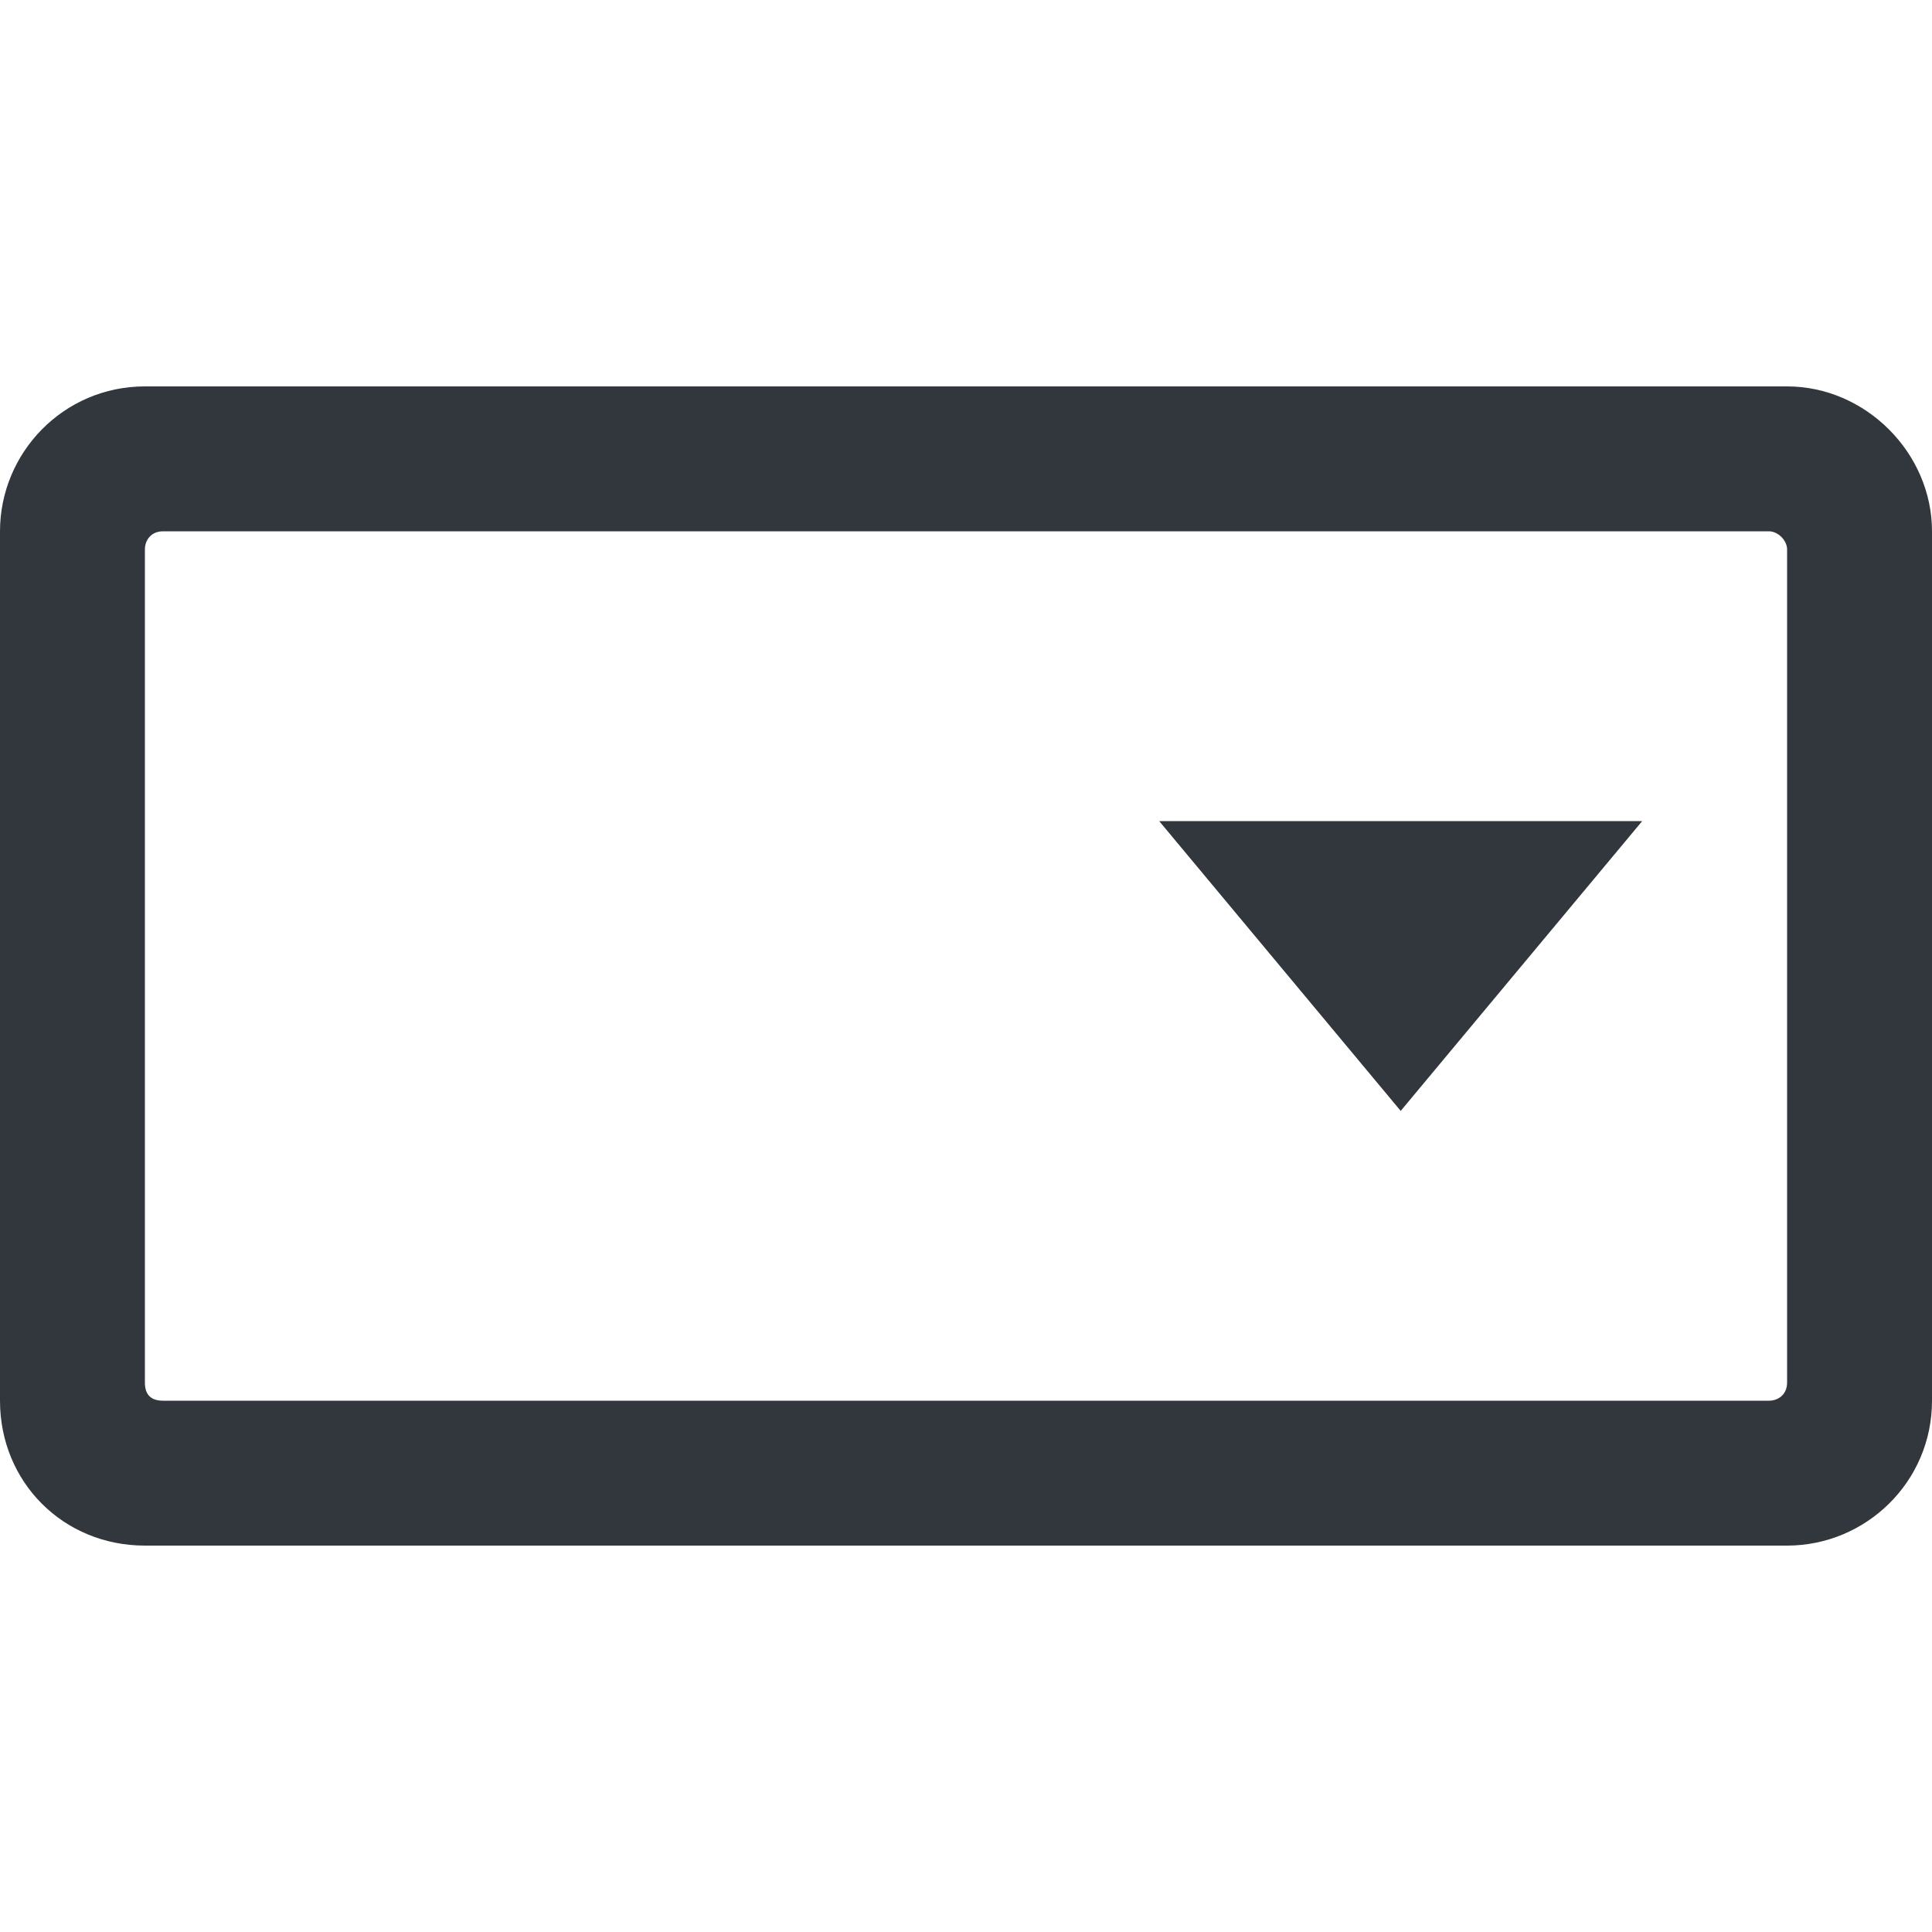
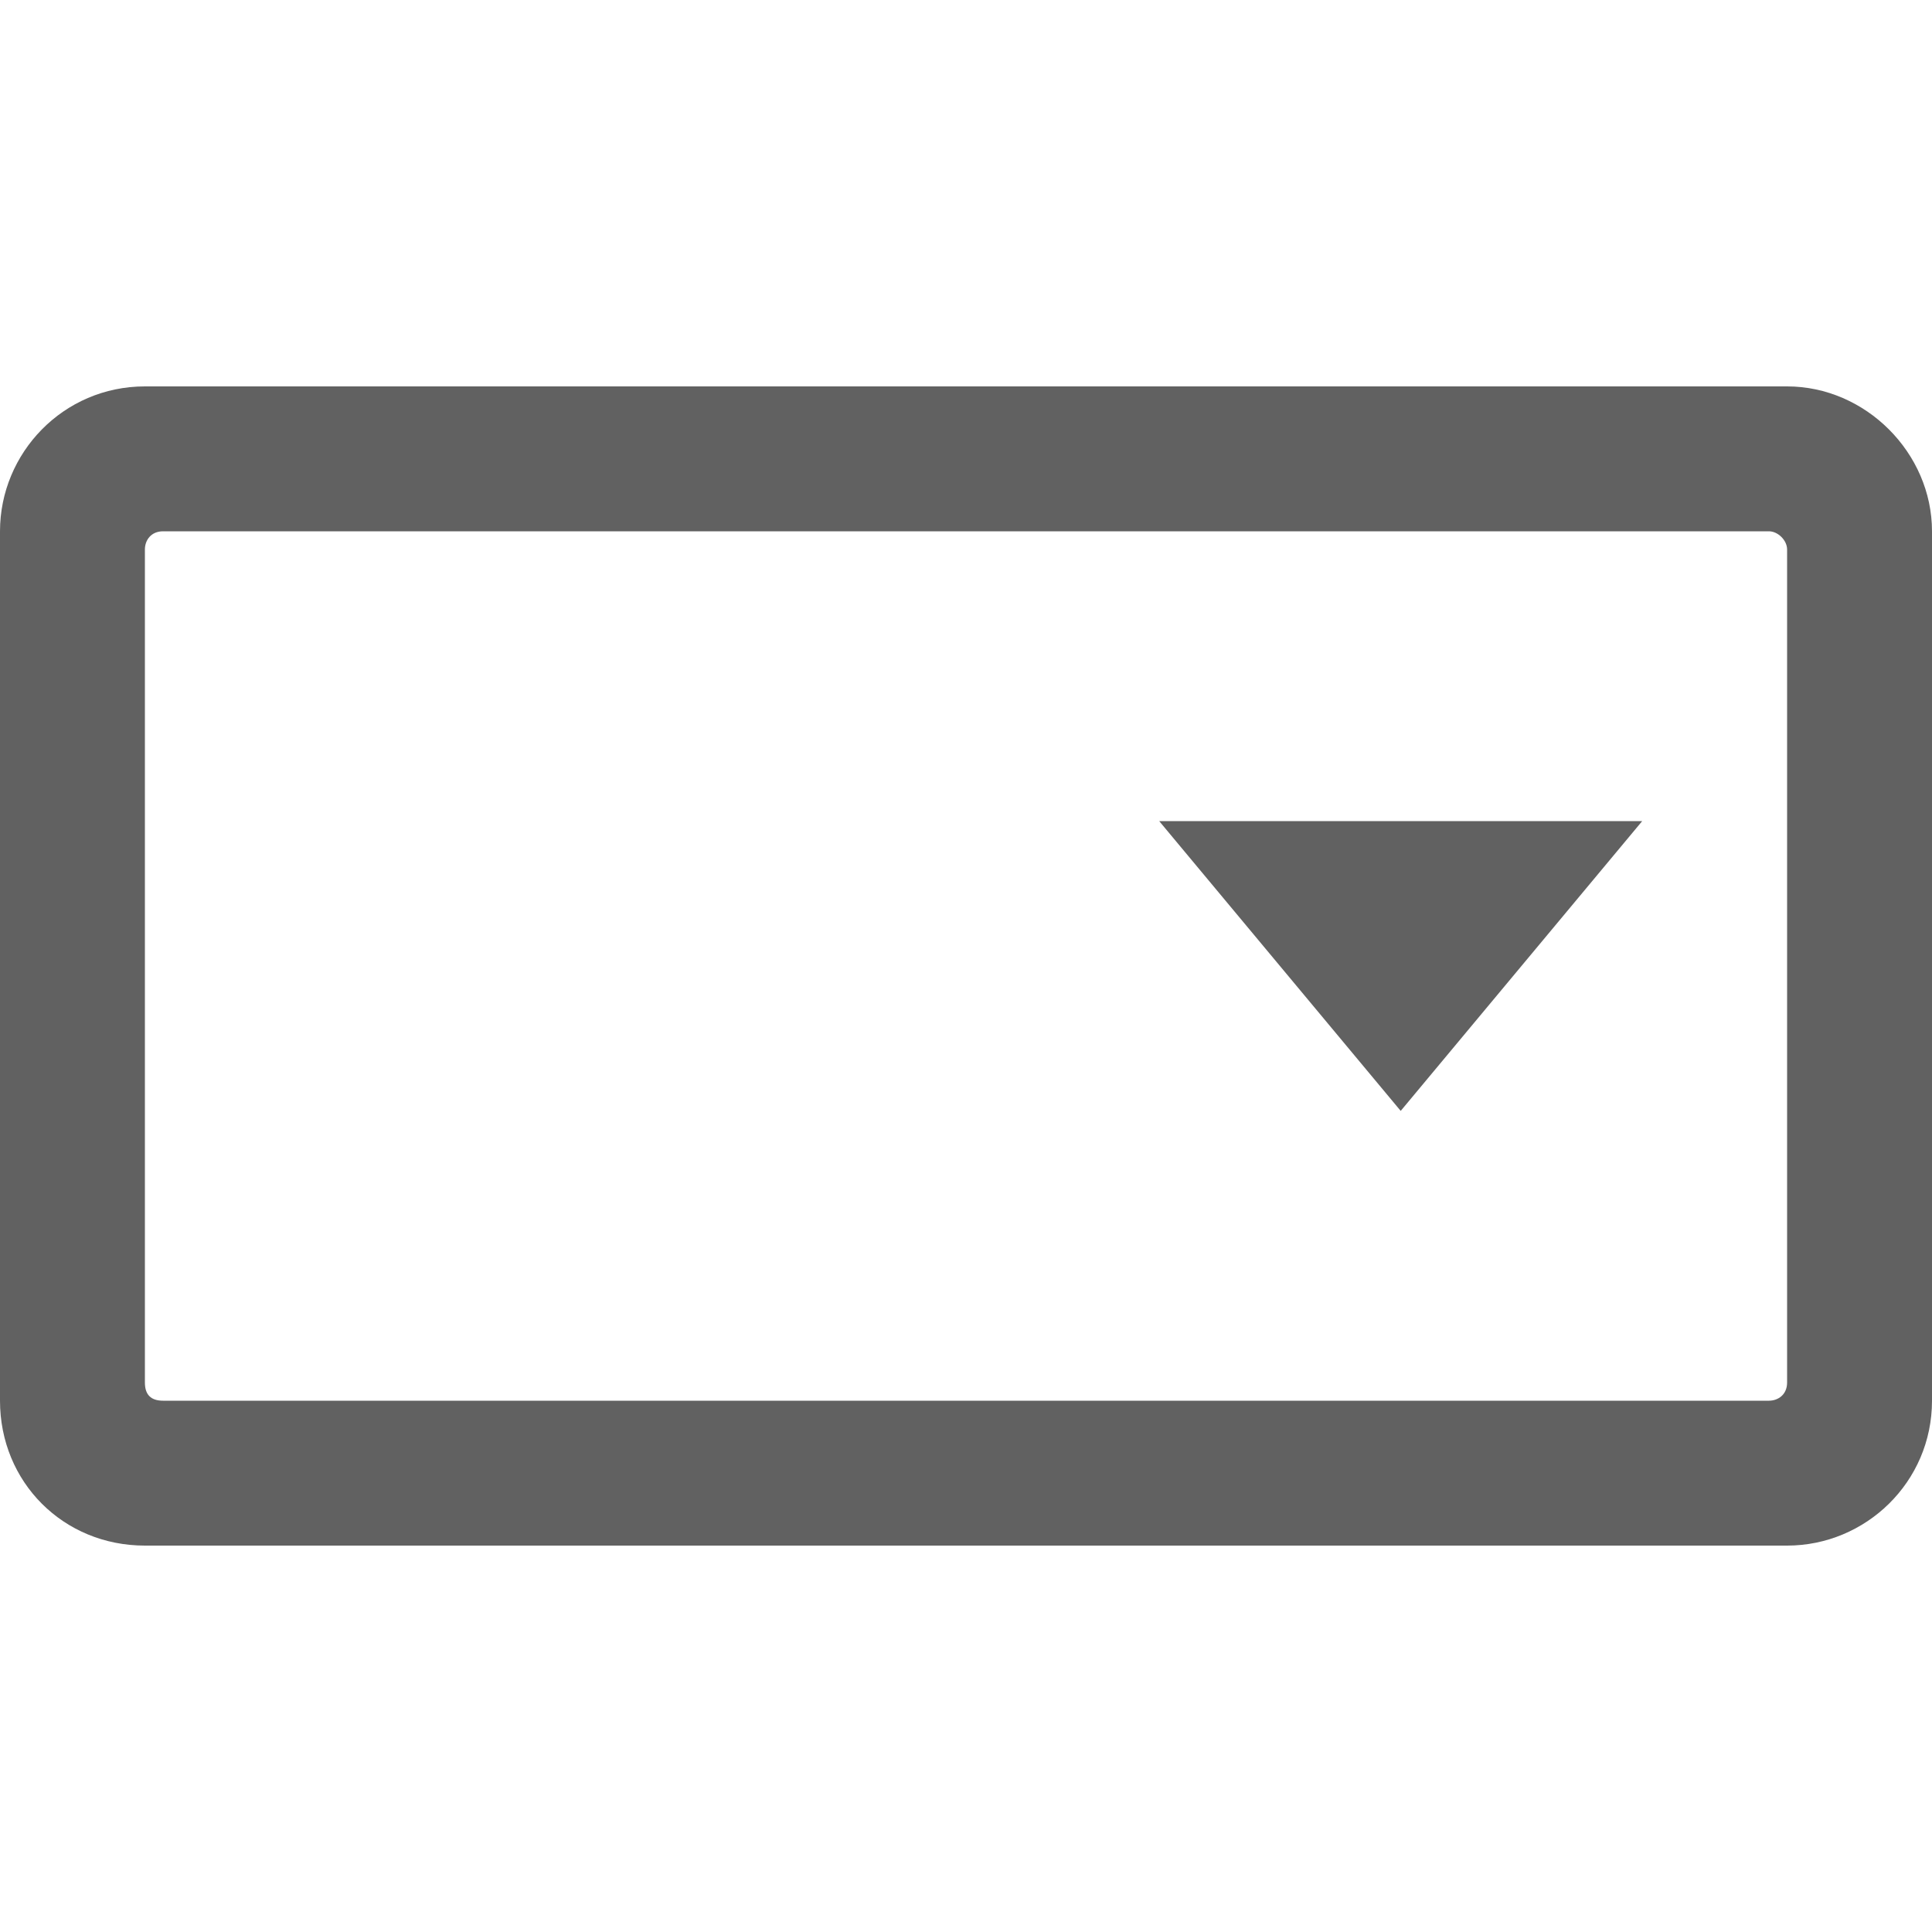
- <svg xmlns="http://www.w3.org/2000/svg" viewBox="0 0 20 20">
-   <path d="M18.5 4H1.5C0.656 4 0 4.688 0 5.5V14.5C0 15.344 0.656 16 1.5 16H18.5C19.312 16 20 15.344 20 14.5V5.5C20 4.688 19.312 4 18.5 4ZM18.312 14.5H1.688C1.562 14.5 1.5 14.438 1.5 14.312V5.688C1.5 5.594 1.562 5.5 1.688 5.5H18.312C18.406 5.5 18.5 5.594 18.5 5.688V14.312C18.5 14.438 18.406 14.5 18.312 14.5Z" fill="#31373D" />
-   <path fill-rule="evenodd" clip-rule="evenodd" d="M14.5 11.5L17 8.5H12L14.5 11.5Z" fill="#31373D" />
+ <svg xmlns="http://www.w3.org/2000/svg" viewBox="0 0 20 20" fill="none">
+   <path d="M18.5 4H1.5C0.656 4 0 4.688 0 5.5V14.5C0 15.344 0.656 16 1.5 16H18.5C19.312 16 20 15.344 20 14.5V5.5C20 4.688 19.312 4 18.5 4ZM18.312 14.5H1.688C1.562 14.5 1.5 14.438 1.5 14.312V5.688C1.5 5.594 1.562 5.5 1.688 5.5H18.312C18.406 5.5 18.5 5.594 18.5 5.688V14.312C18.5 14.438 18.406 14.5 18.312 14.5Z" fill="#616161" />
+   <path fill-rule="evenodd" clip-rule="evenodd" d="M14.5 11.5L17 8.5H12L14.5 11.5Z" fill="#616161" />
</svg>
